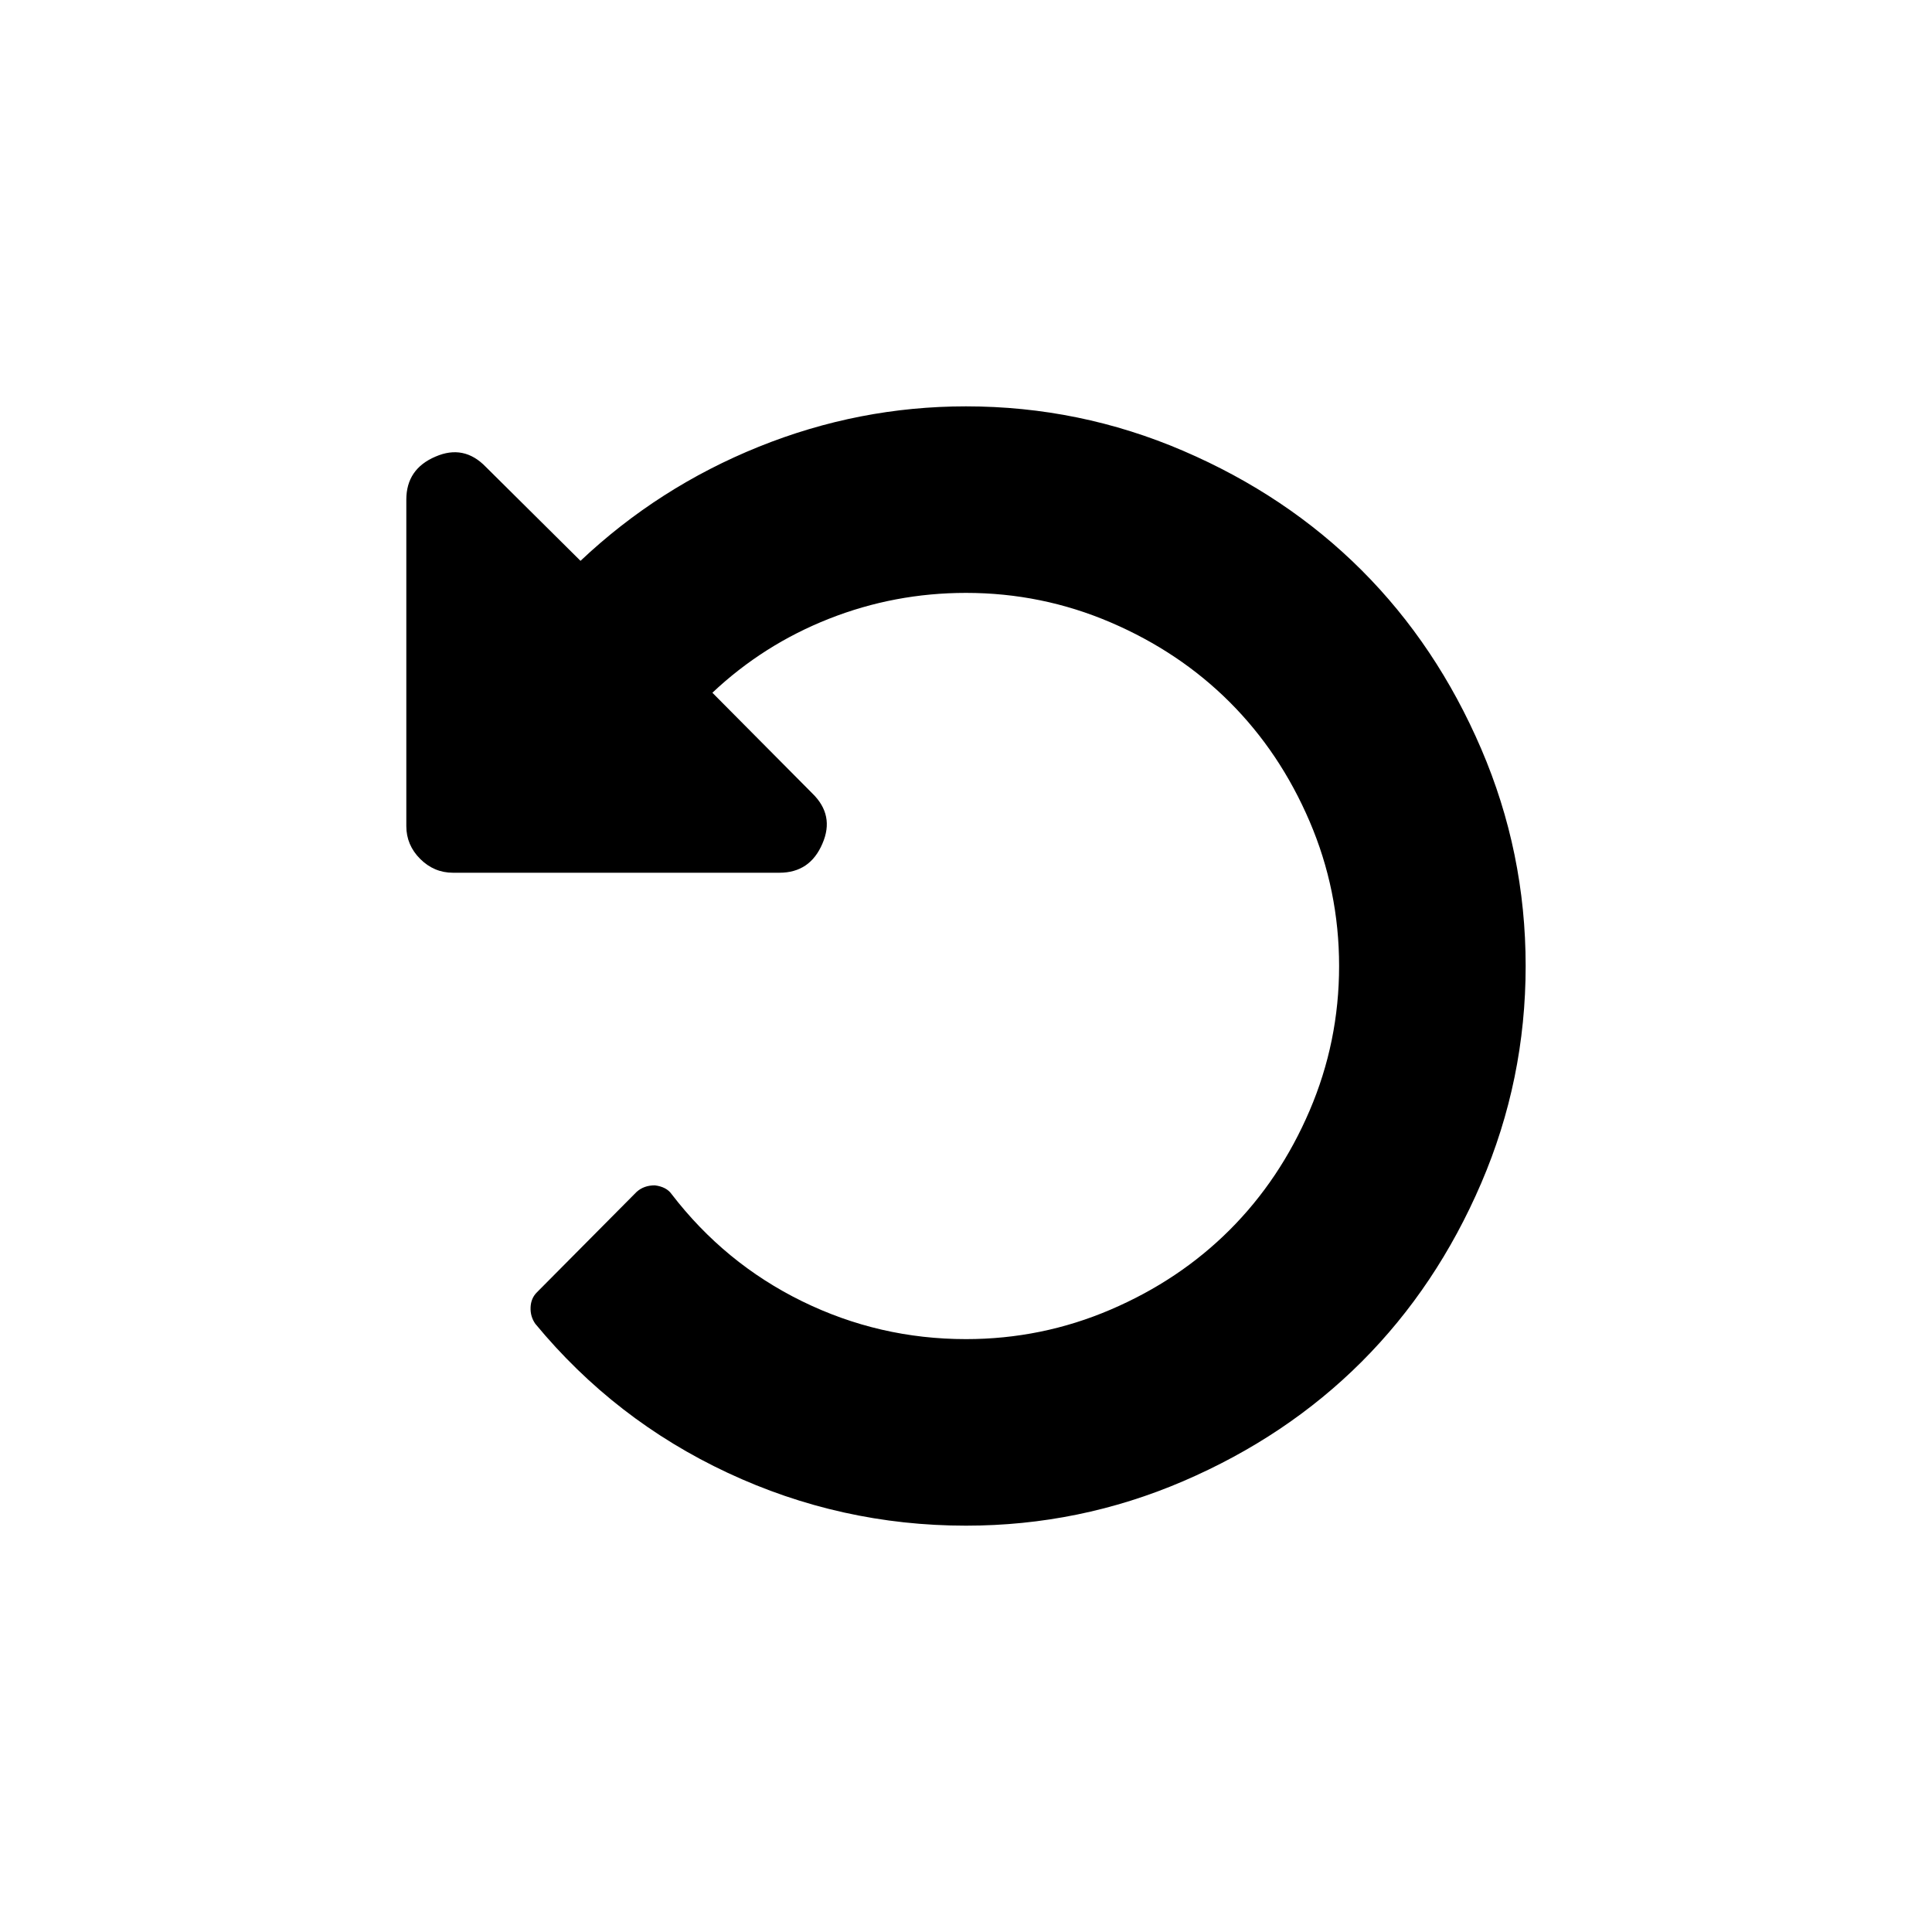
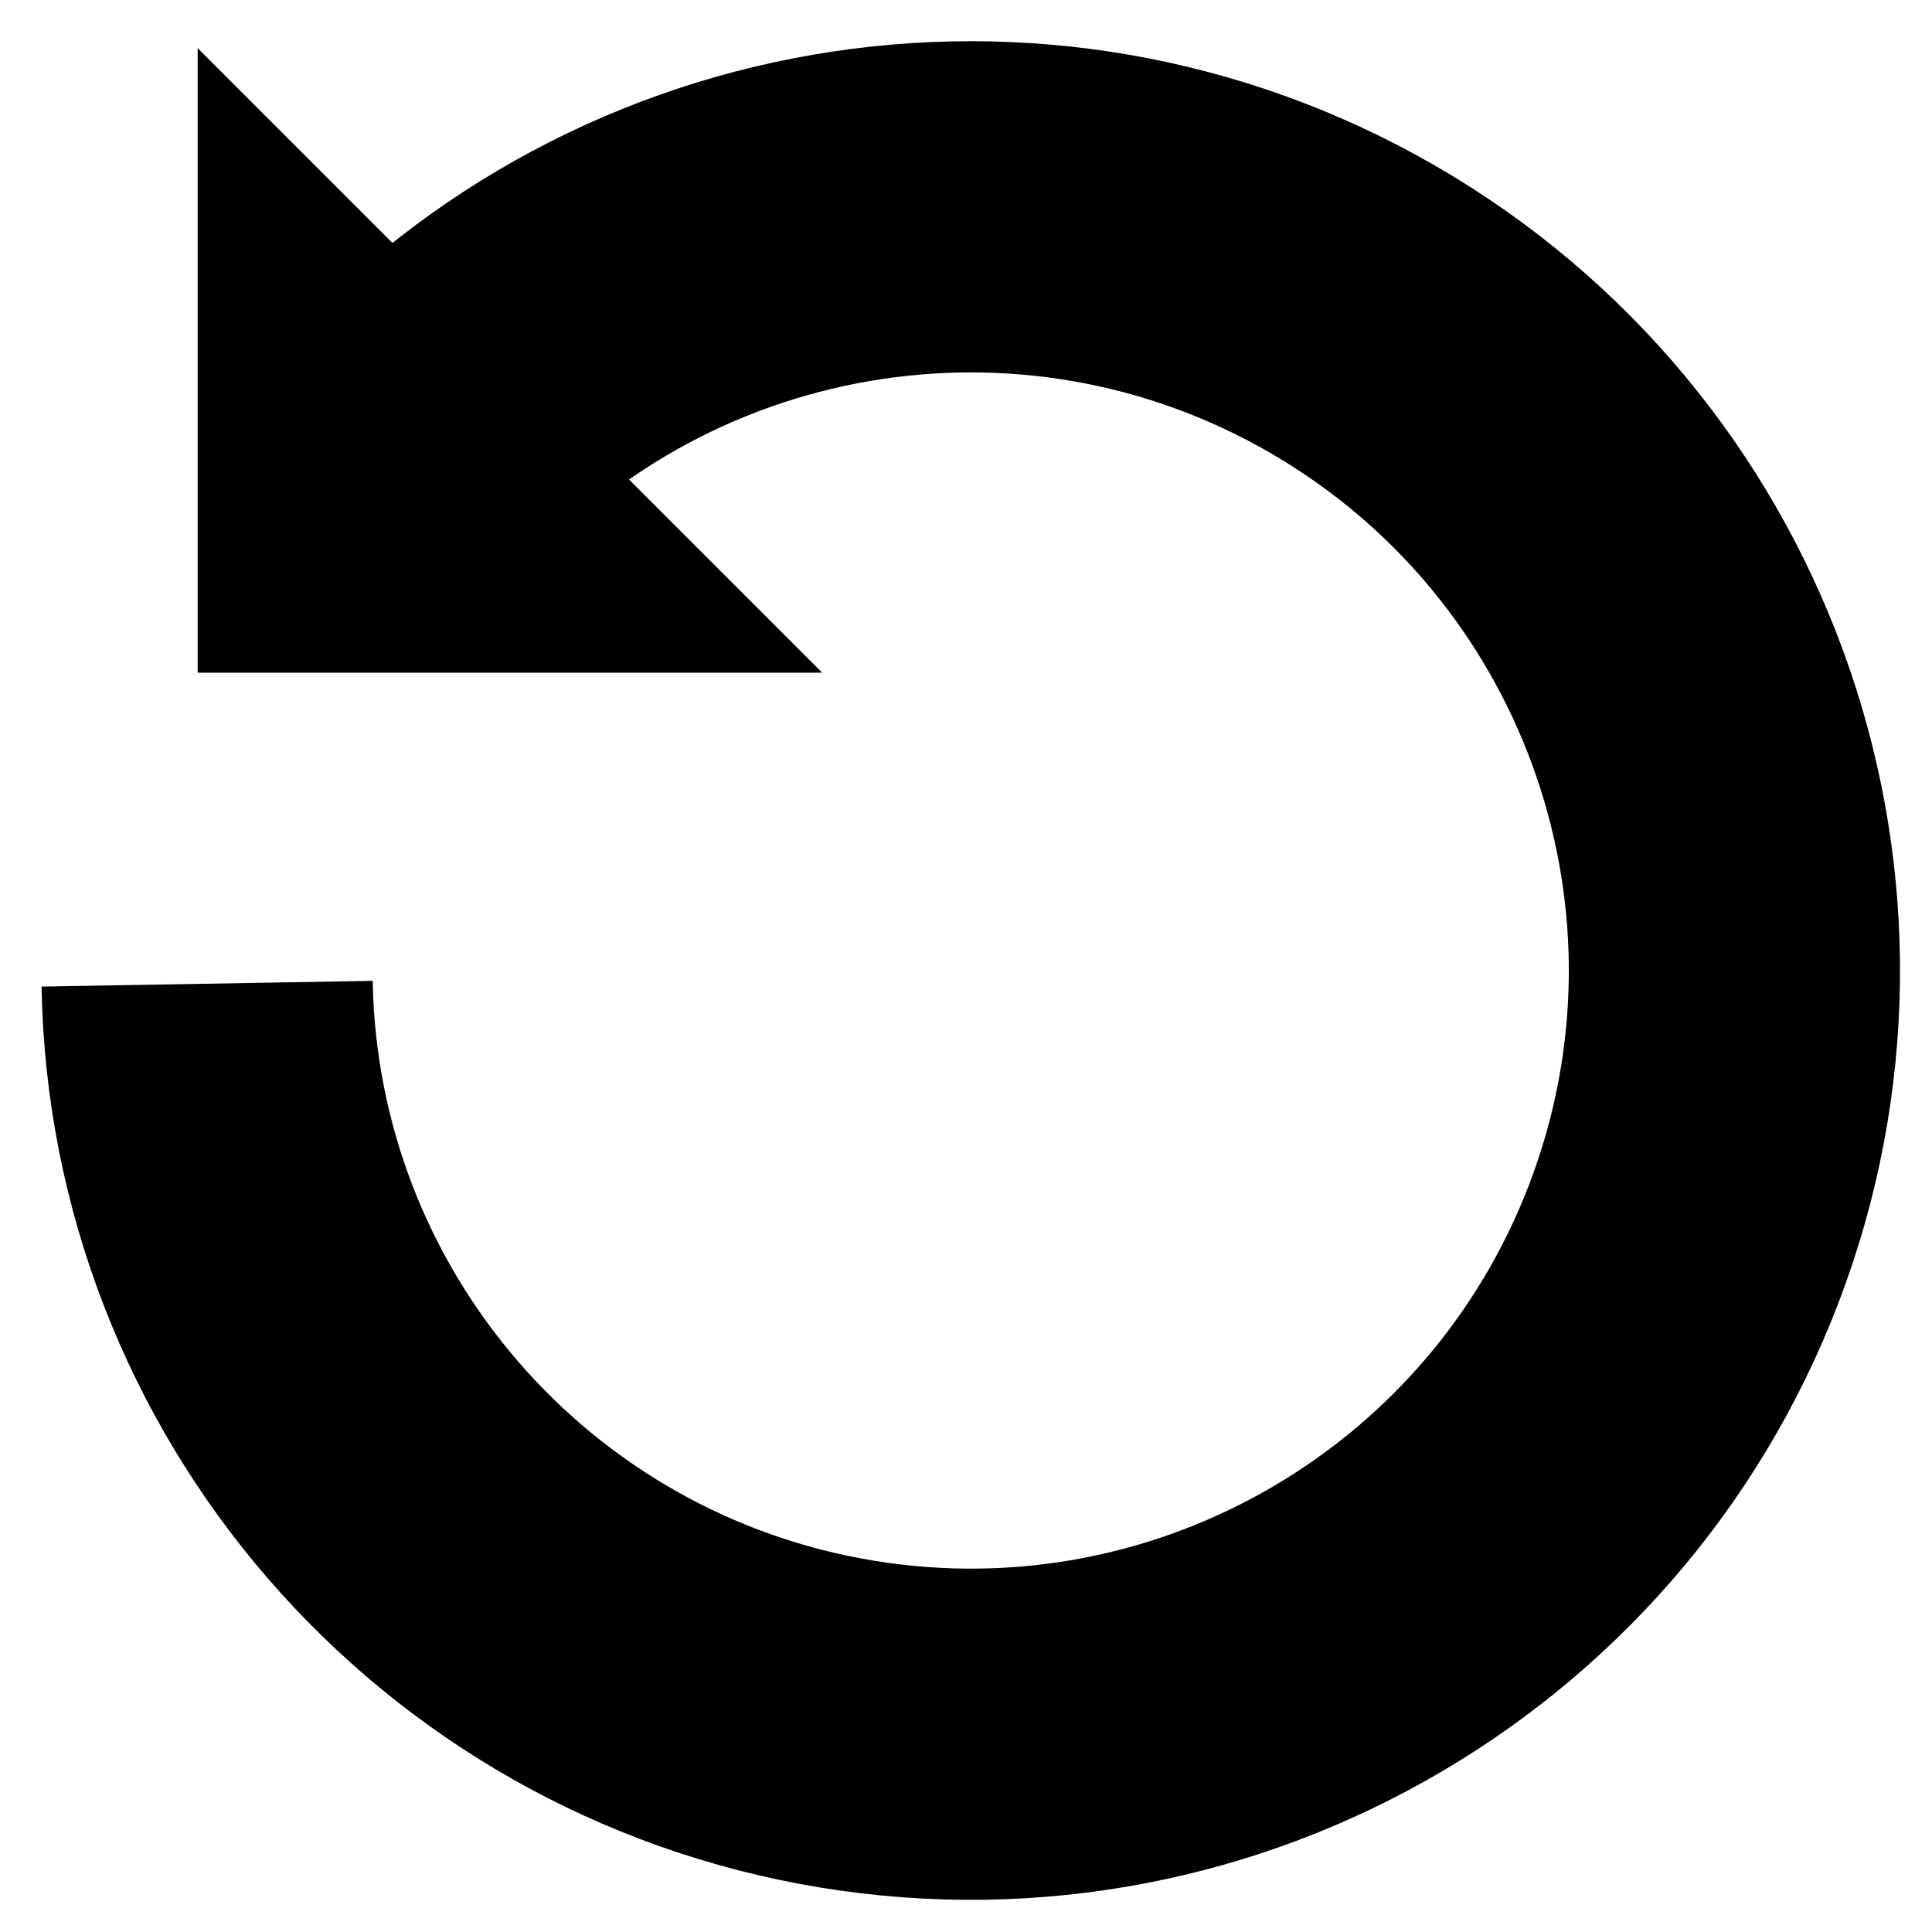
- <svg xmlns="http://www.w3.org/2000/svg" height="100px" width="100px" fill="#000000" version="1.1" x="0px" y="0px" viewBox="0 0 216 146" enable-background="new 0 0 216 146" xml:space="preserve">
-   <path d="M165.6,48.723c-3.312-7.713-7.766-14.367-13.36-19.961c-5.595-5.594-12.248-10.047-19.962-13.361  c-7.713-3.314-15.805-4.97-24.278-4.97c-7.984,0-15.71,1.506-23.179,4.521c-7.468,3.015-14.108,7.265-19.92,12.751L54.308,17.192  c-1.63-1.684-3.503-2.064-5.622-1.141c-2.173,0.924-3.259,2.527-3.259,4.808v36.5c0,1.412,0.516,2.634,1.548,3.666  c1.033,1.032,2.255,1.548,3.667,1.548h36.5c2.282,0,3.884-1.086,4.807-3.259c0.923-2.118,0.543-3.992-1.141-5.622L79.646,42.449  c3.803-3.585,8.148-6.341,13.036-8.27c4.889-1.928,9.994-2.893,15.317-2.893c5.649,0,11.04,1.101,16.173,3.3  c5.133,2.2,9.572,5.174,13.32,8.922c3.748,3.747,6.722,8.187,8.922,13.32c2.199,5.133,3.299,10.523,3.299,16.173  s-1.1,11.039-3.299,16.172c-2.2,5.133-5.174,9.573-8.922,13.321s-8.188,6.722-13.32,8.921c-5.133,2.2-10.525,3.3-16.173,3.3  c-6.464,0-12.574-1.412-18.332-4.236c-5.757-2.824-10.618-6.816-14.583-11.977c-0.38-0.543-1.005-0.87-1.874-0.979  c-0.815,0-1.494,0.244-2.037,0.733L60.011,109.5c-0.434,0.436-0.665,0.991-0.692,1.67c-0.027,0.68,0.15,1.29,0.53,1.833  c5.921,7.17,13.09,12.724,21.509,16.661s17.3,5.907,26.642,5.907c8.473,0,16.566-1.657,24.279-4.97  c7.713-3.313,14.365-7.768,19.961-13.361c5.594-5.596,10.047-12.248,13.361-19.961c3.313-7.713,4.969-15.807,4.969-24.279  C170.57,64.526,168.913,56.436,165.6,48.723z" />
+ <svg xmlns="http://www.w3.org/2000/svg" version="1.1" viewBox="0.0 0.0 140.0 140.0" fill="none" stroke="none" stroke-linecap="square" stroke-miterlimit="10">
+   <clipPath id="g134be435e2c_0_0.0">
+     <path d="m0 0l140.0 0l0 140.0l-140.0 0l0 -140.0z" clip-rule="nonzero" />
+   </clipPath>
+   <g clip-path="url(#g134be435e2c_0_0.0)">
+     <path fill="#000000" fill-opacity="0.0" d="m0 0l140.0 0l0 140.0l-140.0 0z" fill-rule="evenodd" />
+     <path fill="#000000" d="m14.324 48.745l45.256 0l-45.256 -45.256z" fill-rule="evenodd" />
+     <path fill="#000000" fill-opacity="0.0" d="m15.009 71.283c0.462 26.725 19.961 49.301 46.334 53.646c26.374 4.345 52.084 -10.783 61.094 -35.948c9.01 -25.165 -1.255 -53.174 -24.393 -66.556c-23.138 -13.383 -52.535 -8.314 -69.855 12.045l42.149 35.858z" fill-rule="evenodd" />
+     <path fill="#000000" fill-opacity="0.0" d="m15.009 71.283c0.462 26.725 19.961 49.301 46.334 53.646c26.374 4.345 52.084 -10.783 61.094 -35.948c9.01 -25.165 -1.255 -53.174 -24.393 -66.556c-23.138 -13.383 -52.535 -8.314 -69.855 12.045" fill-rule="evenodd" />
+     <path stroke="#000000" stroke-width="24.0" stroke-linejoin="round" stroke-linecap="butt" d="m15.009 71.283c0.462 26.725 19.961 49.301 46.334 53.646c26.374 4.345 52.084 -10.783 61.094 -35.948c9.01 -25.165 -1.255 -53.174 -24.393 -66.556c-23.138 -13.383 -52.535 -8.314 -69.855 12.045" fill-rule="evenodd" />
+   </g>
</svg>
